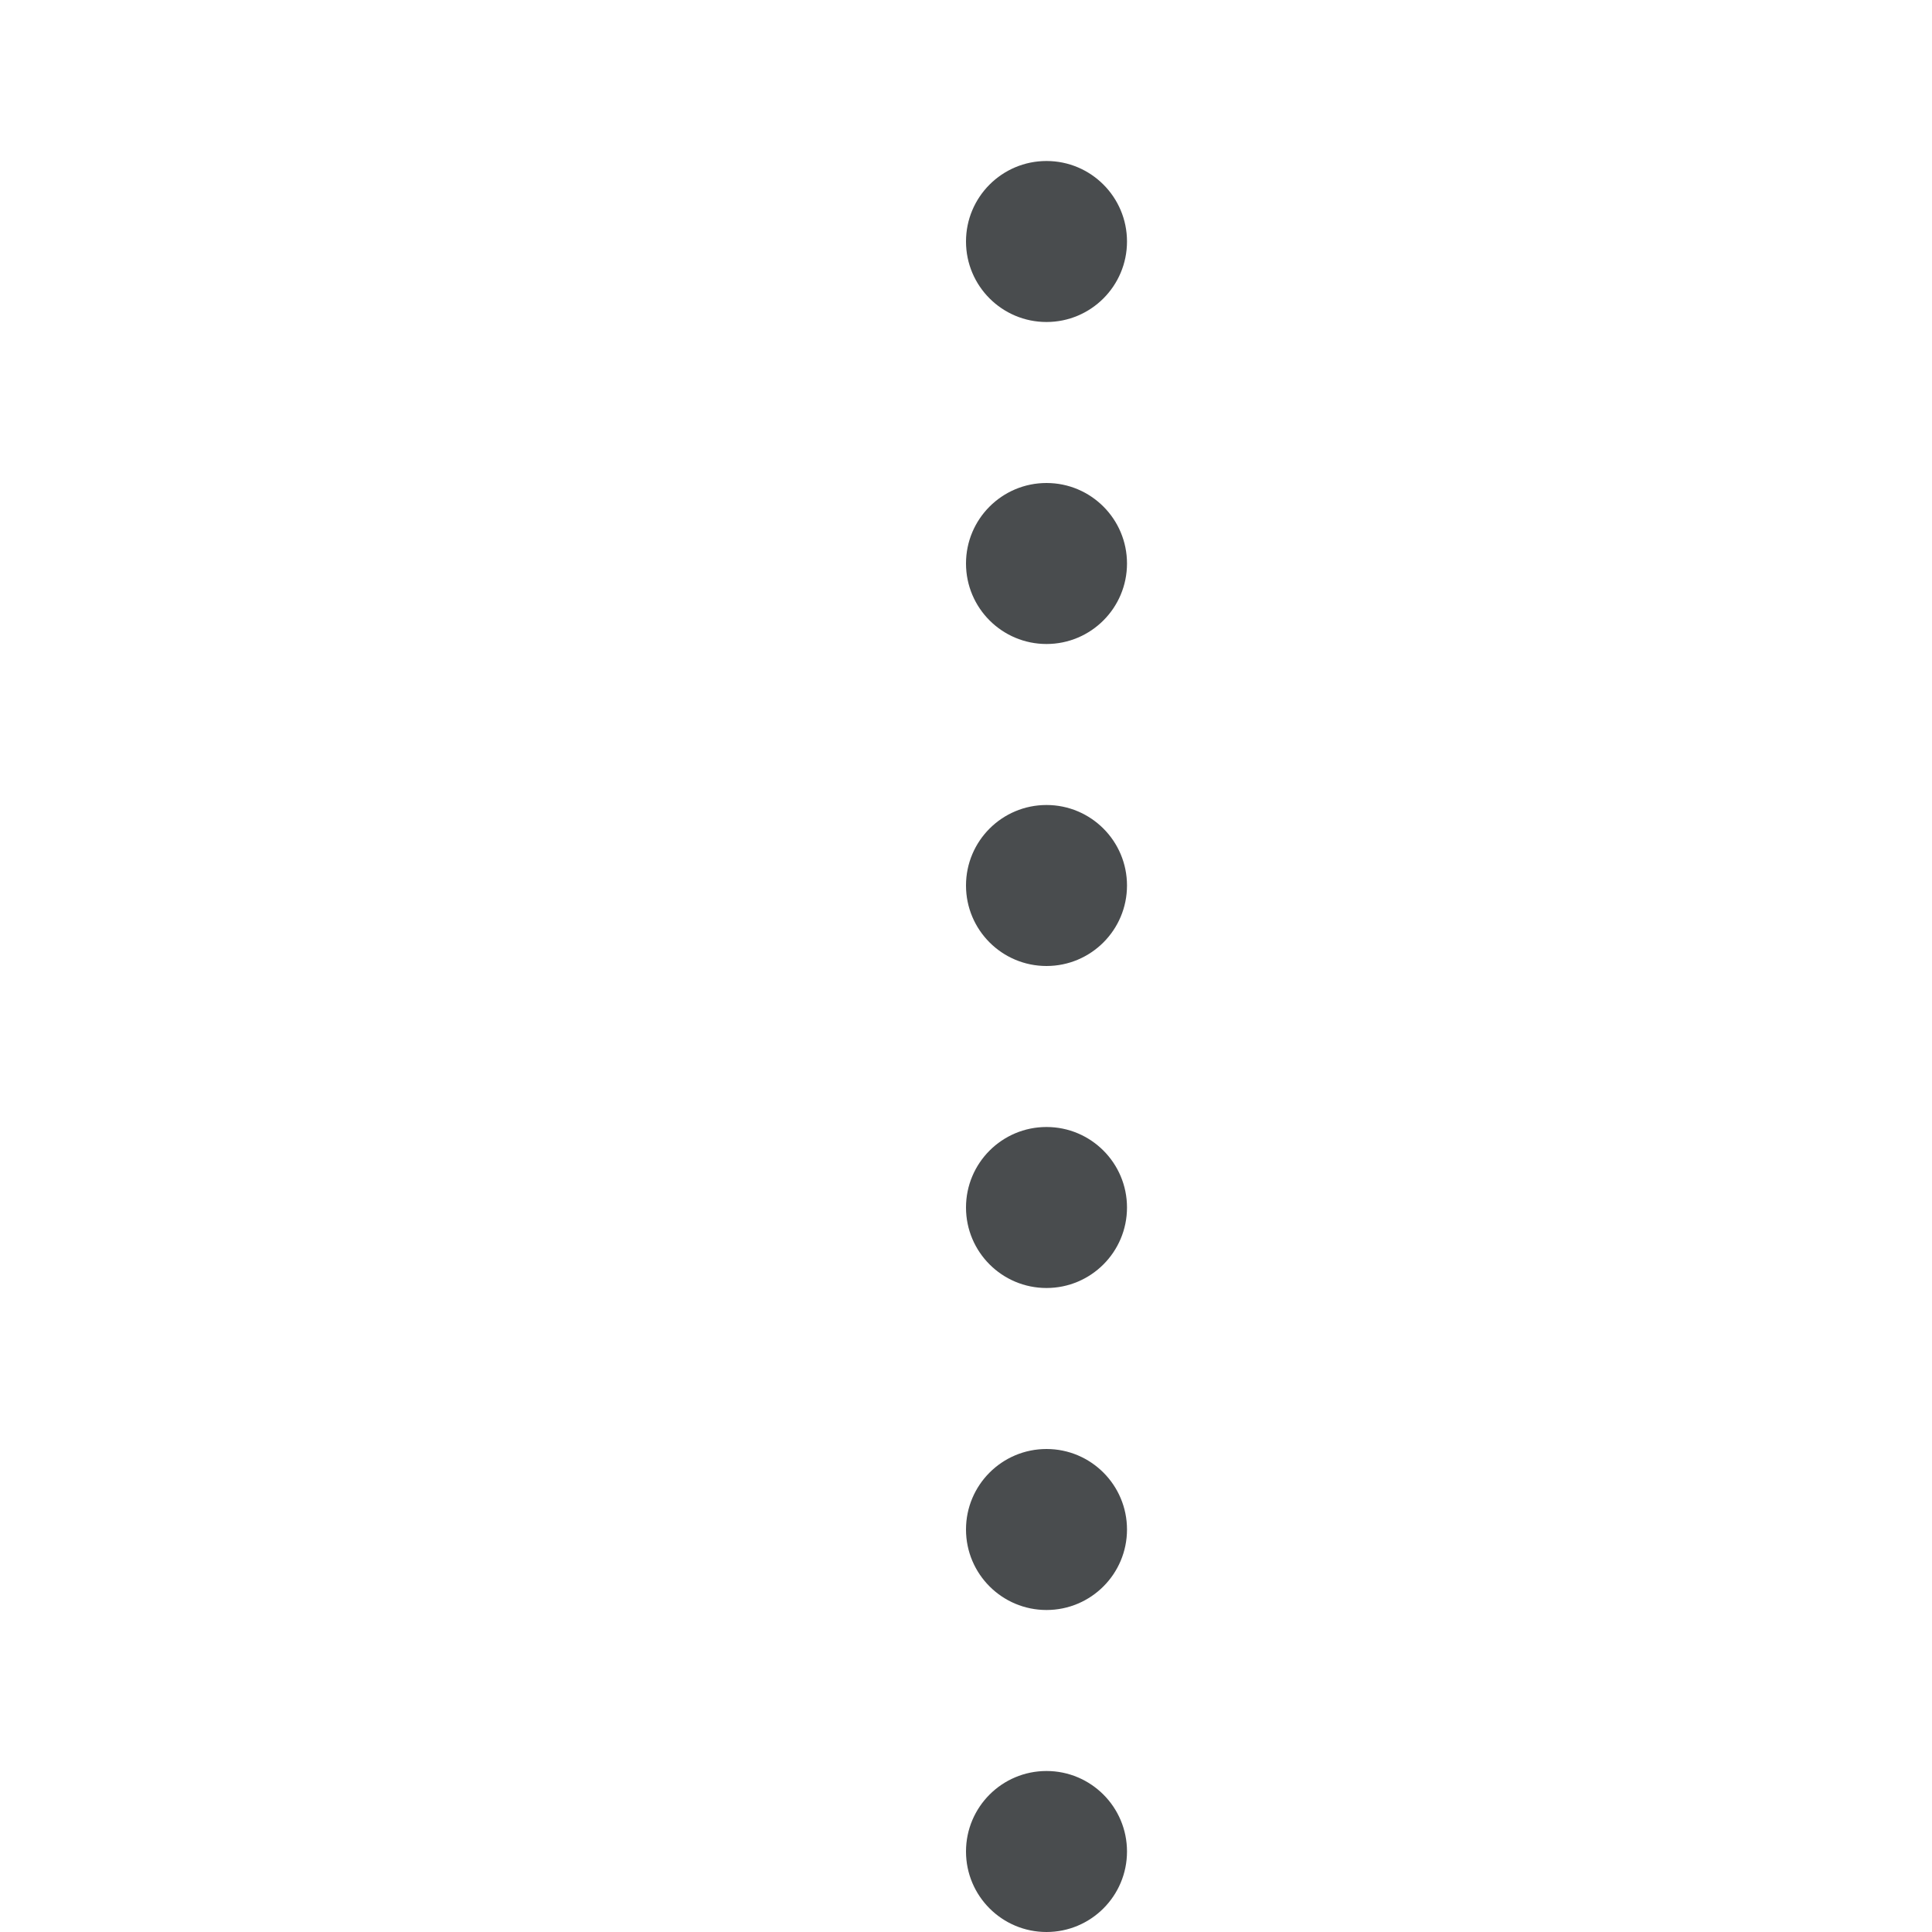
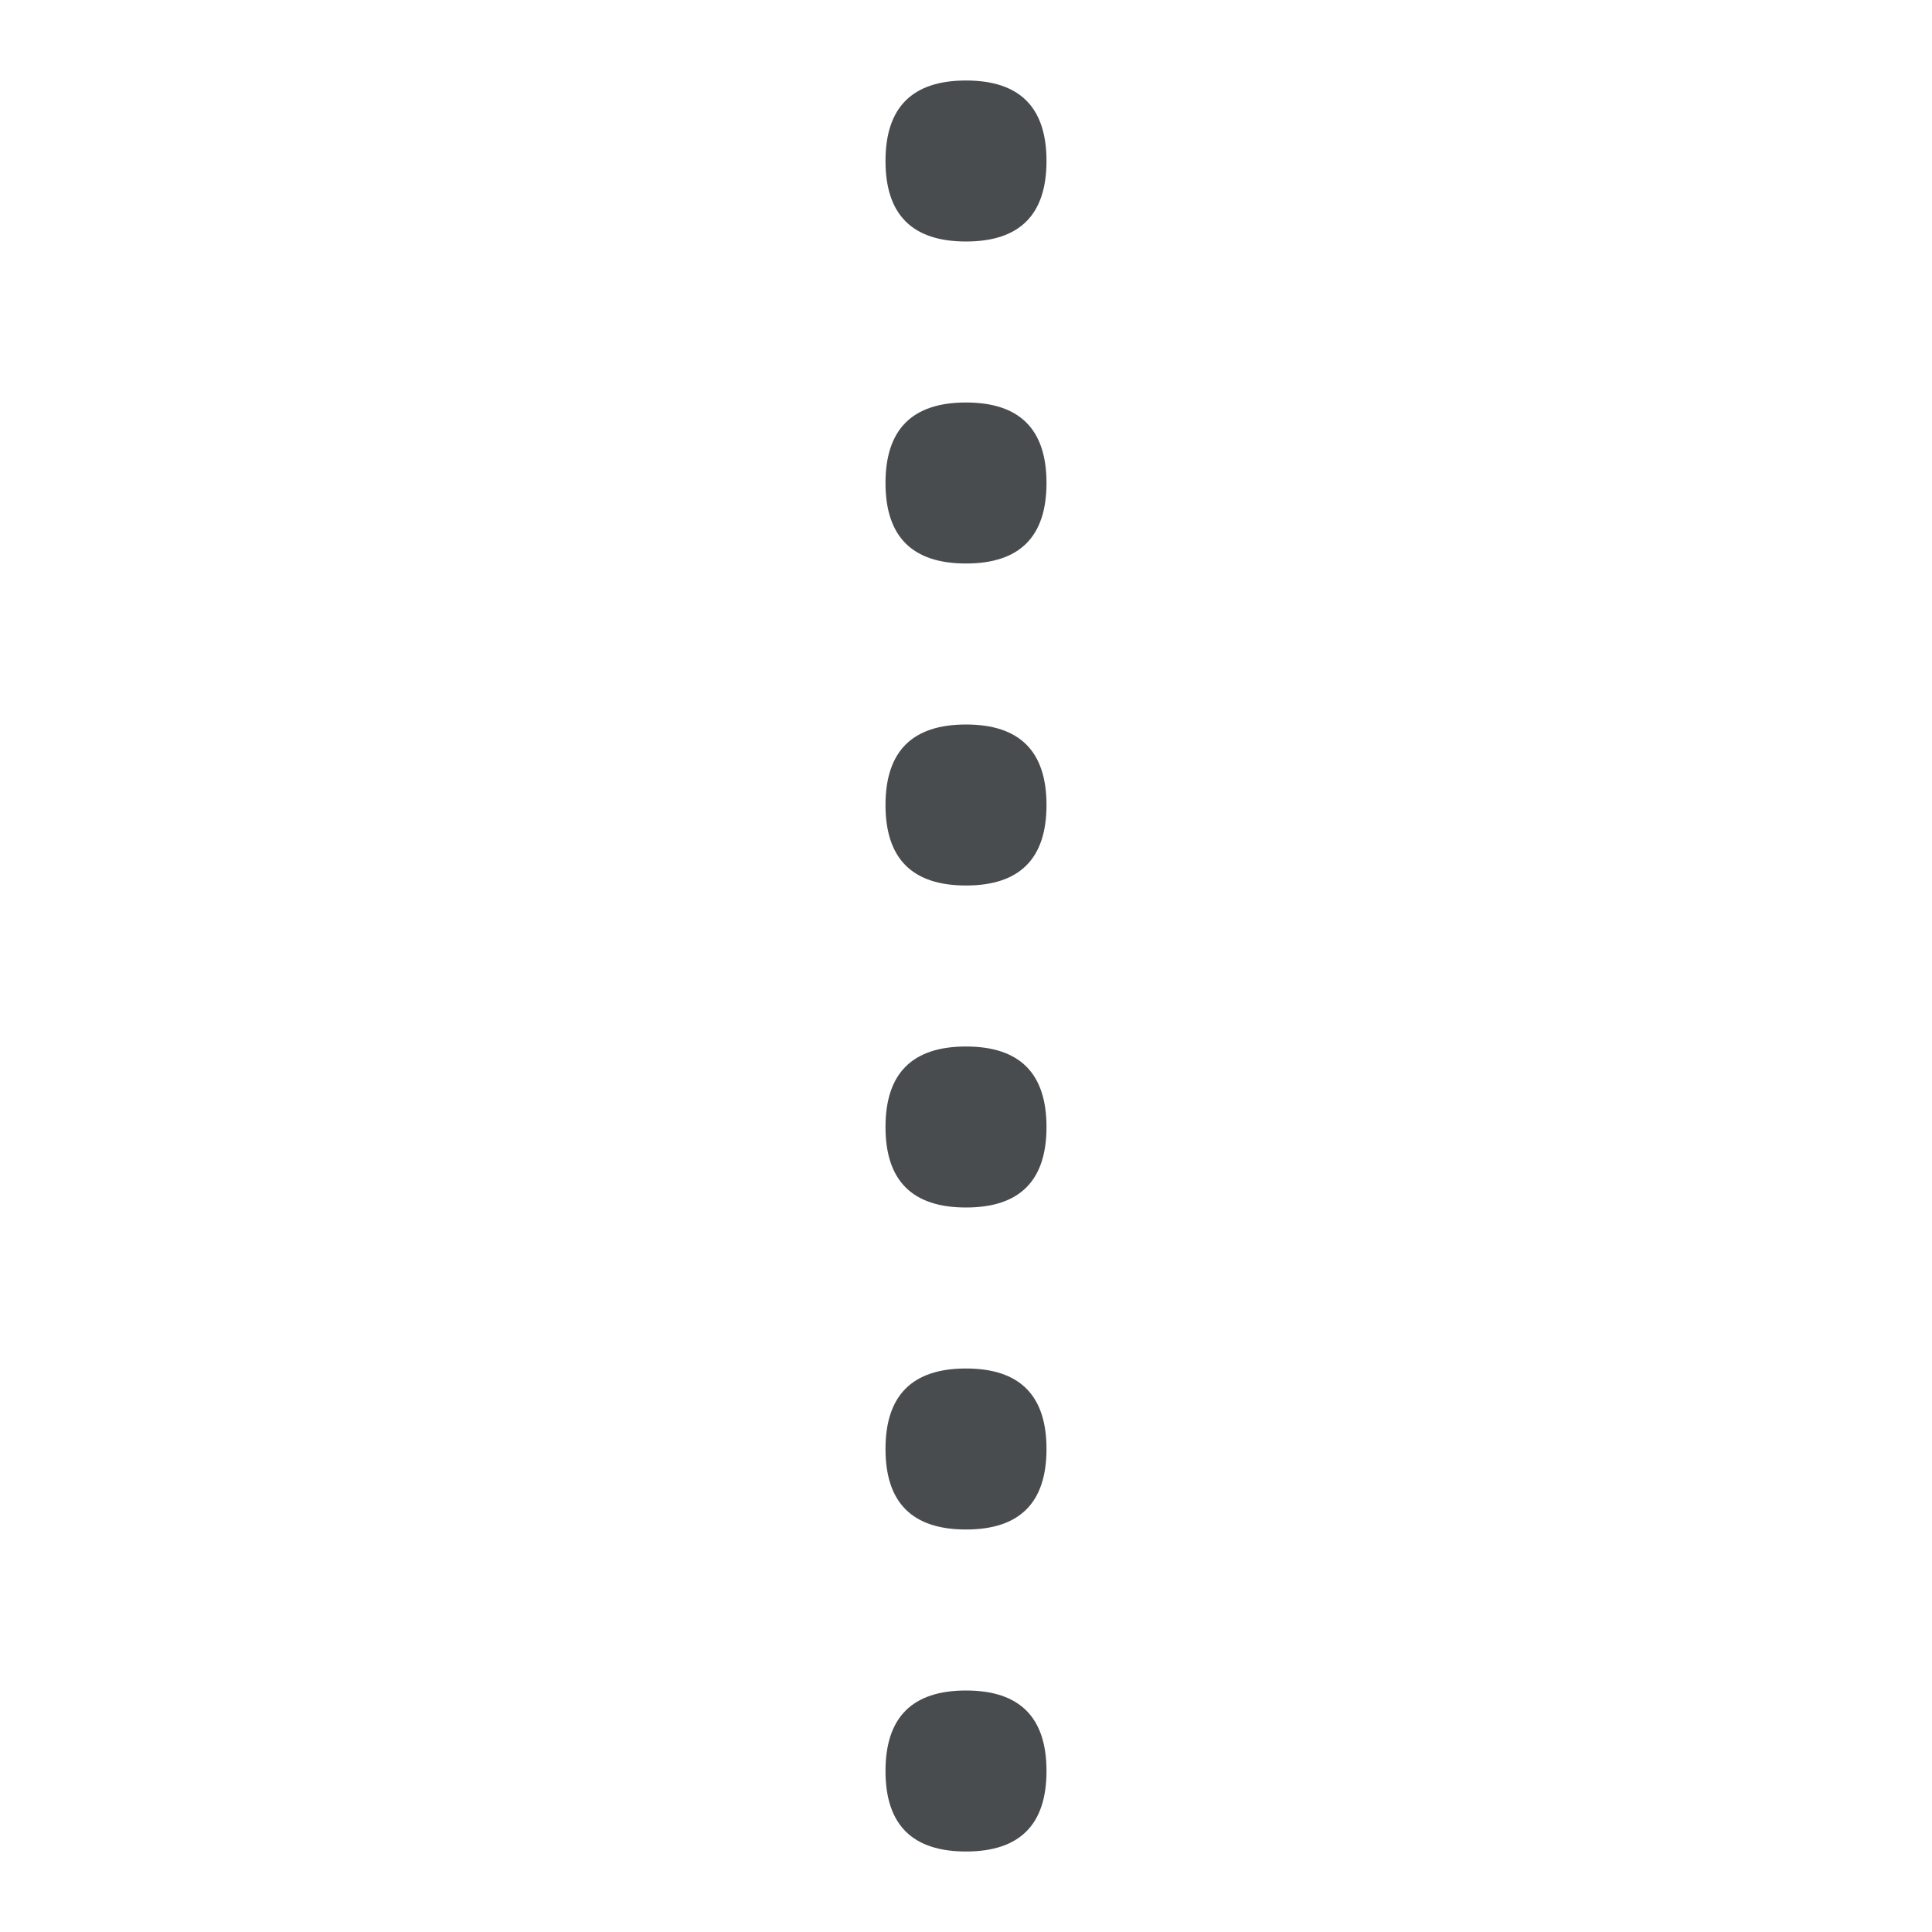
- <svg xmlns="http://www.w3.org/2000/svg" width="24" height="24" viewBox="0 0 24 24">
-   <circle fill="#494c4e" cx="13" cy="3" r="1" />
-   <circle fill="#494c4e" cx="13" cy="7" r="1" />
-   <circle fill="#494c4e" cx="13" cy="11" r="1" />
-   <circle fill="#494c4e" cx="13" cy="15" r="1" />
-   <circle fill="#494c4e" cx="13" cy="19" r="1" />
-   <circle fill="#494c4e" cx="13" cy="23" r="1" />
+ <svg xmlns="http://www.w3.org/2000/svg" width="24px" height="24px" viewBox="0 0 24 24" version="1.1">
+   <g id="divider" stroke="none" stroke-width="1" fill="none" fill-rule="evenodd">
+     <polygon id="Stroke" stroke-opacity="0.012" stroke="#000000" stroke-width="1.33333336e-11" points="0 0 24 0 24 24 0 24" />
+     <g id="divider-dots" transform="translate(11, 1)" fill="#494C4E">
+       <path d="M2,1 C2,1.667 1.667,2 1,2 C0.333,2 -7.19999999e-07,1.667 -7.19999999e-07,1 C-7.19999999e-07,0.333 0.333,-1.19999999e-07 1,-1.19999999e-07 C1.667,-1.19999999e-07 2,0.333 2,1 Z" id="Fill-3" />
+       <path d="M2,5 C2,5.667 1.667,6 1,6 C0.333,6 -7.19999999e-07,5.667 -7.19999999e-07,5 C-7.19999999e-07,4.333 0.333,4 1,4 C1.667,4 2,4.333 2,5 Z" id="Fill-5" />
+       <path d="M2,9 C2,9.667 1.667,10 1,10 C0.333,10 -7.19999999e-07,9.667 -7.19999999e-07,9 C-7.19999999e-07,8.333 0.333,8 1,8 C1.667,8 2,8.333 2,9 Z" id="Fill-6" />
+       <path d="M2,13 C2,13.667 1.667,14 1,14 C0.333,14 -7.19999999e-07,13.667 -7.19999999e-07,13 C-7.19999999e-07,12.333 0.333,12 1,12 C1.667,12 2,12.333 2,13 Z" id="Fill-7" />
+       <path d="M2,17 C2,17.667 1.667,18 1,18 C0.333,18 -7.19999999e-07,17.667 -7.19999999e-07,17 C-7.19999999e-07,16.333 0.333,16 1,16 C1.667,16 2,16.333 2,17 Z" id="Fill-8" />
+       <path d="M2,21 C2,21.667 1.667,22 1,22 C0.333,22 -7.19999999e-07,21.667 -7.19999999e-07,21 C-7.19999999e-07,20.333 0.333,20 1,20 C1.667,20 2,20.333 2,21 Z" id="Fill-9" />
+     </g>
+   </g>
</svg>
